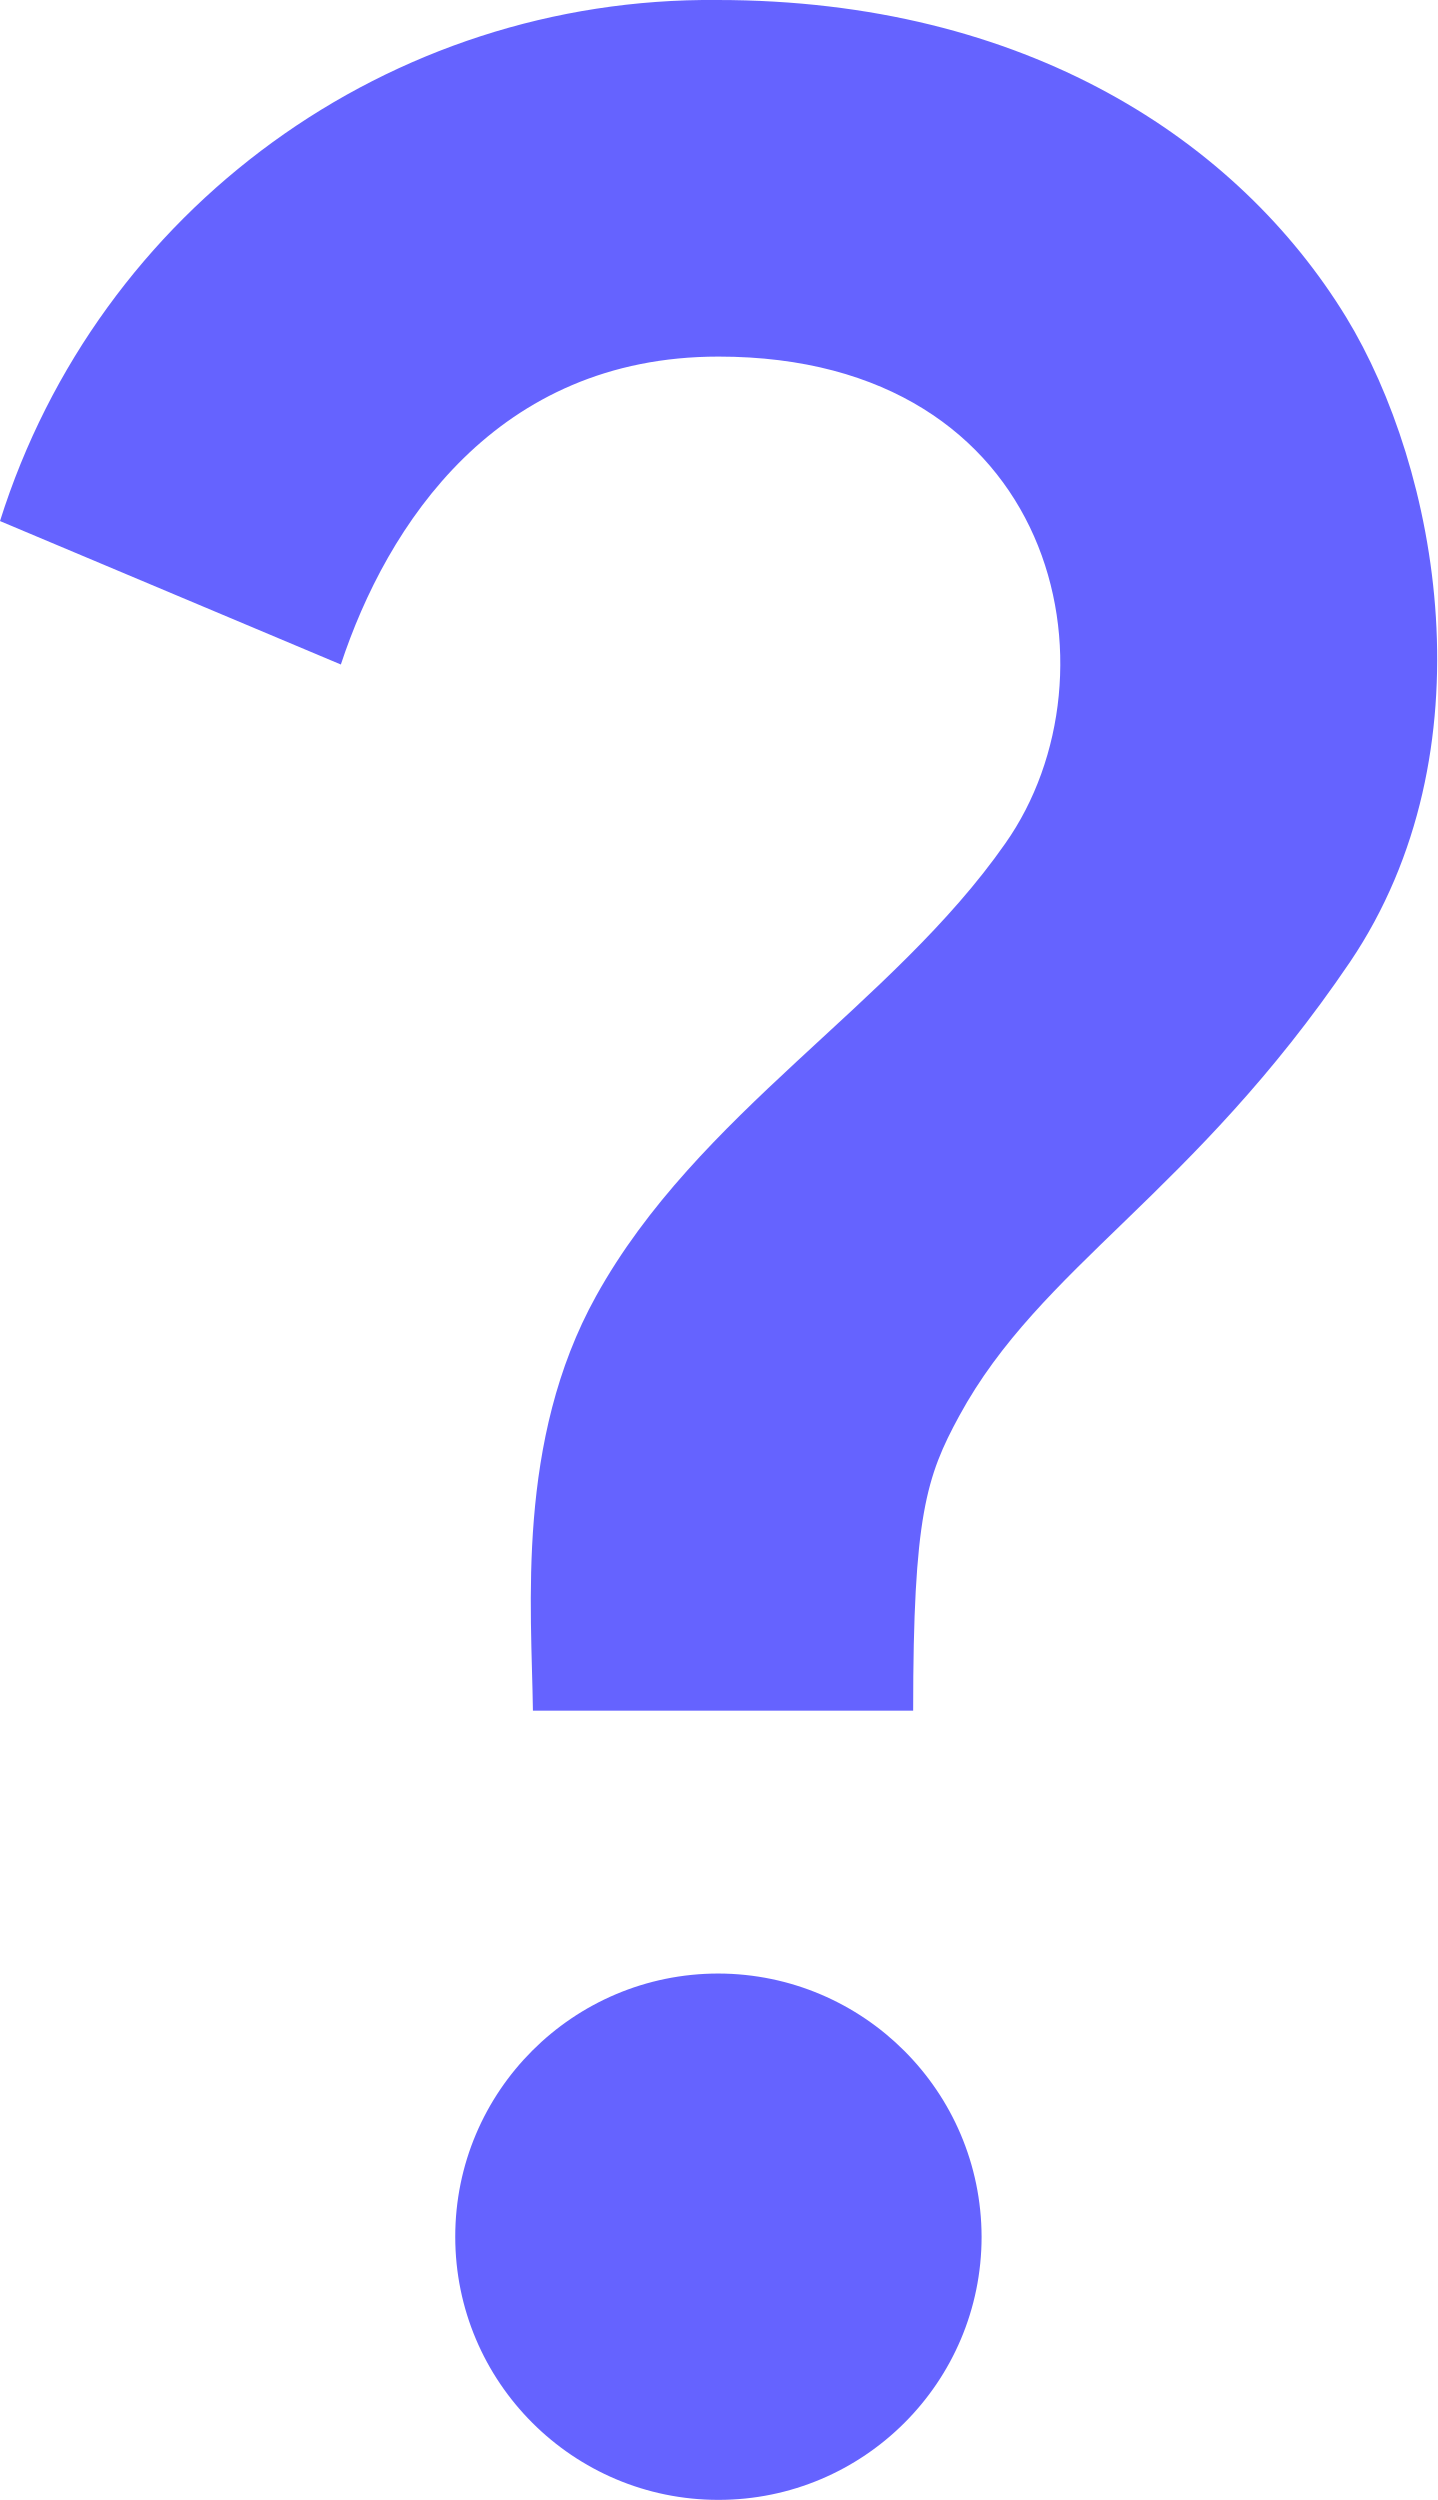
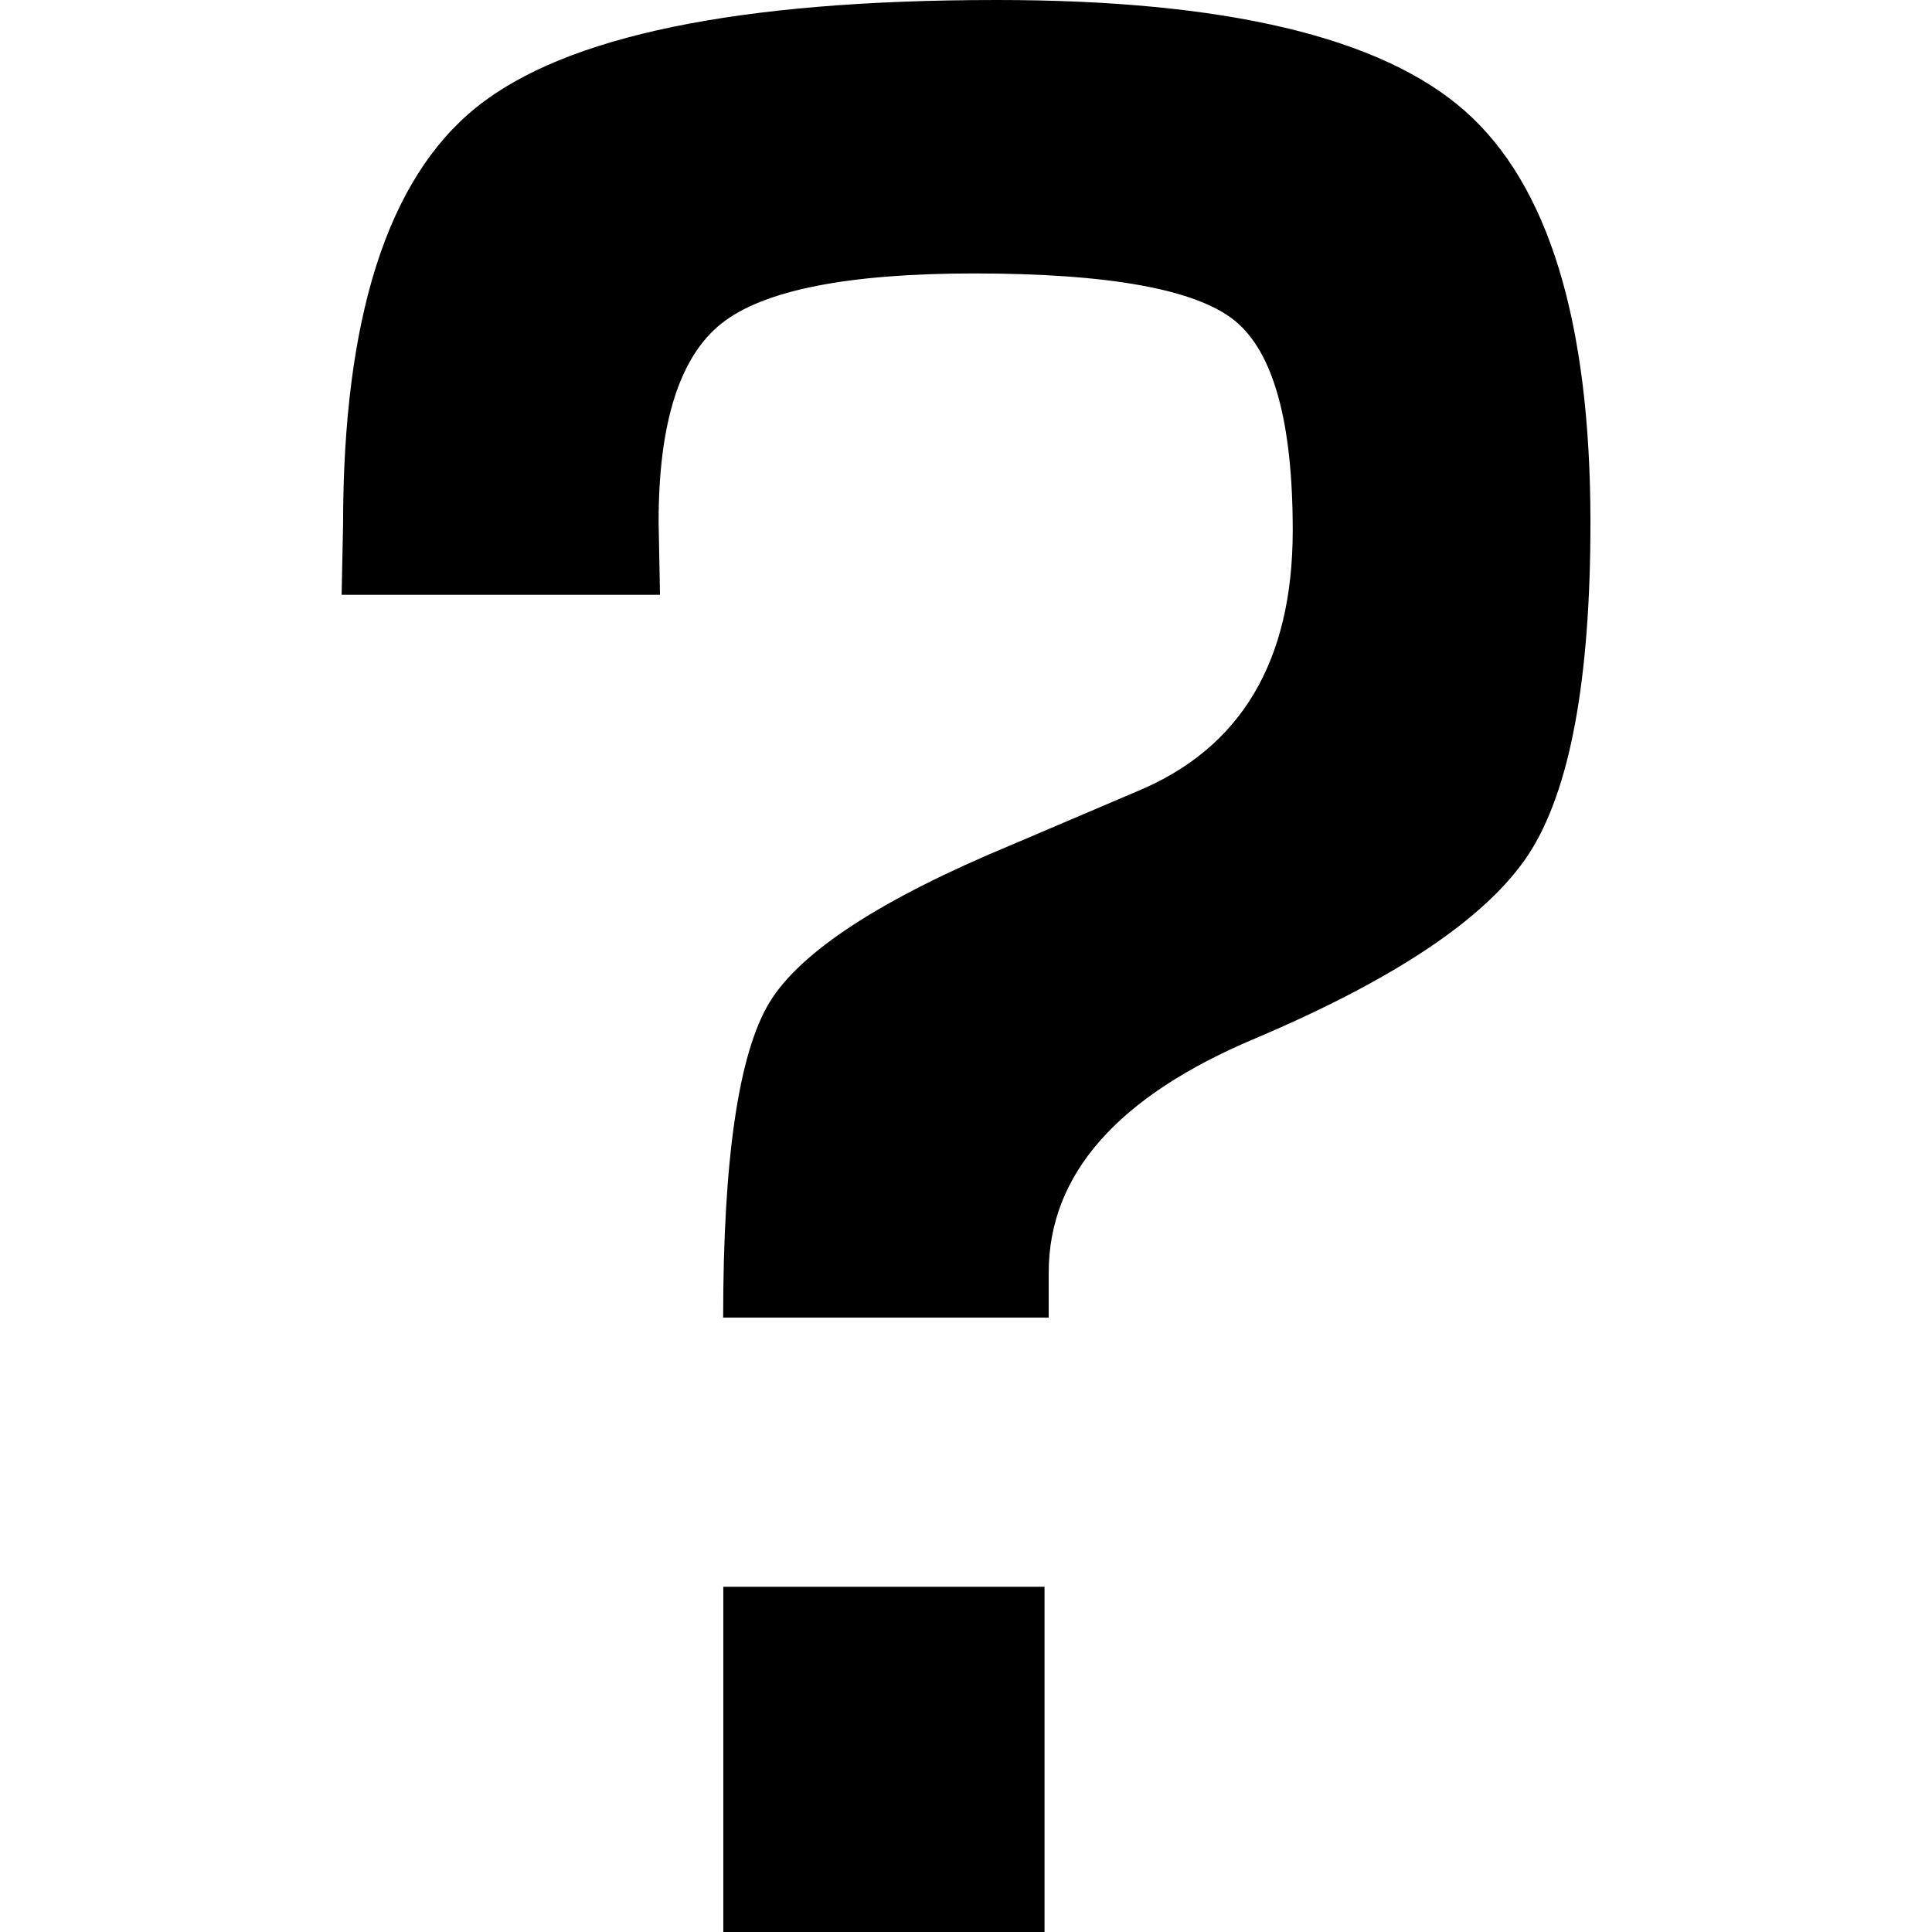
- <svg xmlns="http://www.w3.org/2000/svg" id="Group_222" data-name="Group 222" width="24.738" height="43.032" viewBox="0 0 24.738 43.032">
-   <path id="Path_26" data-name="Path 26" d="M16.8,25.309c1.744-3.148,5.1-5.005,7.044-7.791,2.061-2.922.906-8.38-4.937-8.38-3.828,0-5.707,2.9-6.5,5.3L6.54,11.969A12.818,12.818,0,0,1,18.884,3c5.322,0,8.969,2.423,10.826,5.458,1.585,2.6,2.514,7.474.068,11.1-2.718,4.009-5.322,5.232-6.727,7.814-.566,1.042-.793,1.721-.793,5.073H15.713C15.69,30.677,15.418,27.8,16.8,25.309ZM23.436,41.5a4.53,4.53,0,1,1-4.53-4.53A4.543,4.543,0,0,1,23.436,41.5Z" transform="translate(-6.54 -3)" fill="#6563ff" />
+ <svg xmlns="http://www.w3.org/2000/svg" version="1.1" id="Capa_1" x="0px" y="0px" width="27.774px" height="27.774px" viewBox="0 0 27.774 27.774" style="enable-background:new 0 0 27.774 27.774;" xml:space="preserve">
+   <g>
+     <path d="M10.398,22.811h4.618v4.964h-4.618V22.811z M21.058,1.594C19.854,0.532,17.612,0,14.33,0c-3.711,0-6.205,0.514-7.482,1.543   c-1.277,1.027-1.916,3.027-1.916,6L4.911,8.551h4.577l-0.02-1.049c0-1.424,0.303-2.377,0.907-2.854   c0.604-0.477,1.814-0.717,3.632-0.717c1.936,0,3.184,0.228,3.74,0.676c0.559,0.451,0.837,1.457,0.837,3.017   c0,1.883-0.745,3.133-2.237,3.752l-1.797,0.766c-1.882,0.781-3.044,1.538-3.489,2.27c-0.442,0.732-0.665,2.242-0.665,4.529h4.68   v-0.646c0-1.41,0.987-2.533,2.965-3.365c2.03-0.861,3.343-1.746,3.935-2.651c0.592-0.908,0.888-2.498,0.888-4.771   C22.863,4.625,22.261,2.655,21.058,1.594z" />
+   </g>
+   <g>
+ </g>
+   <g>
+ </g>
+   <g>
+ </g>
+   <g>
+ </g>
+   <g>
+ </g>
+   <g>
+ </g>
+   <g>
+ </g>
+   <g>
+ </g>
+   <g>
+ </g>
+   <g>
+ </g>
+   <g>
+ </g>
+   <g>
+ </g>
+   <g>
+ </g>
+   <g>
+ </g>
+   <g>
+ </g>
</svg>
